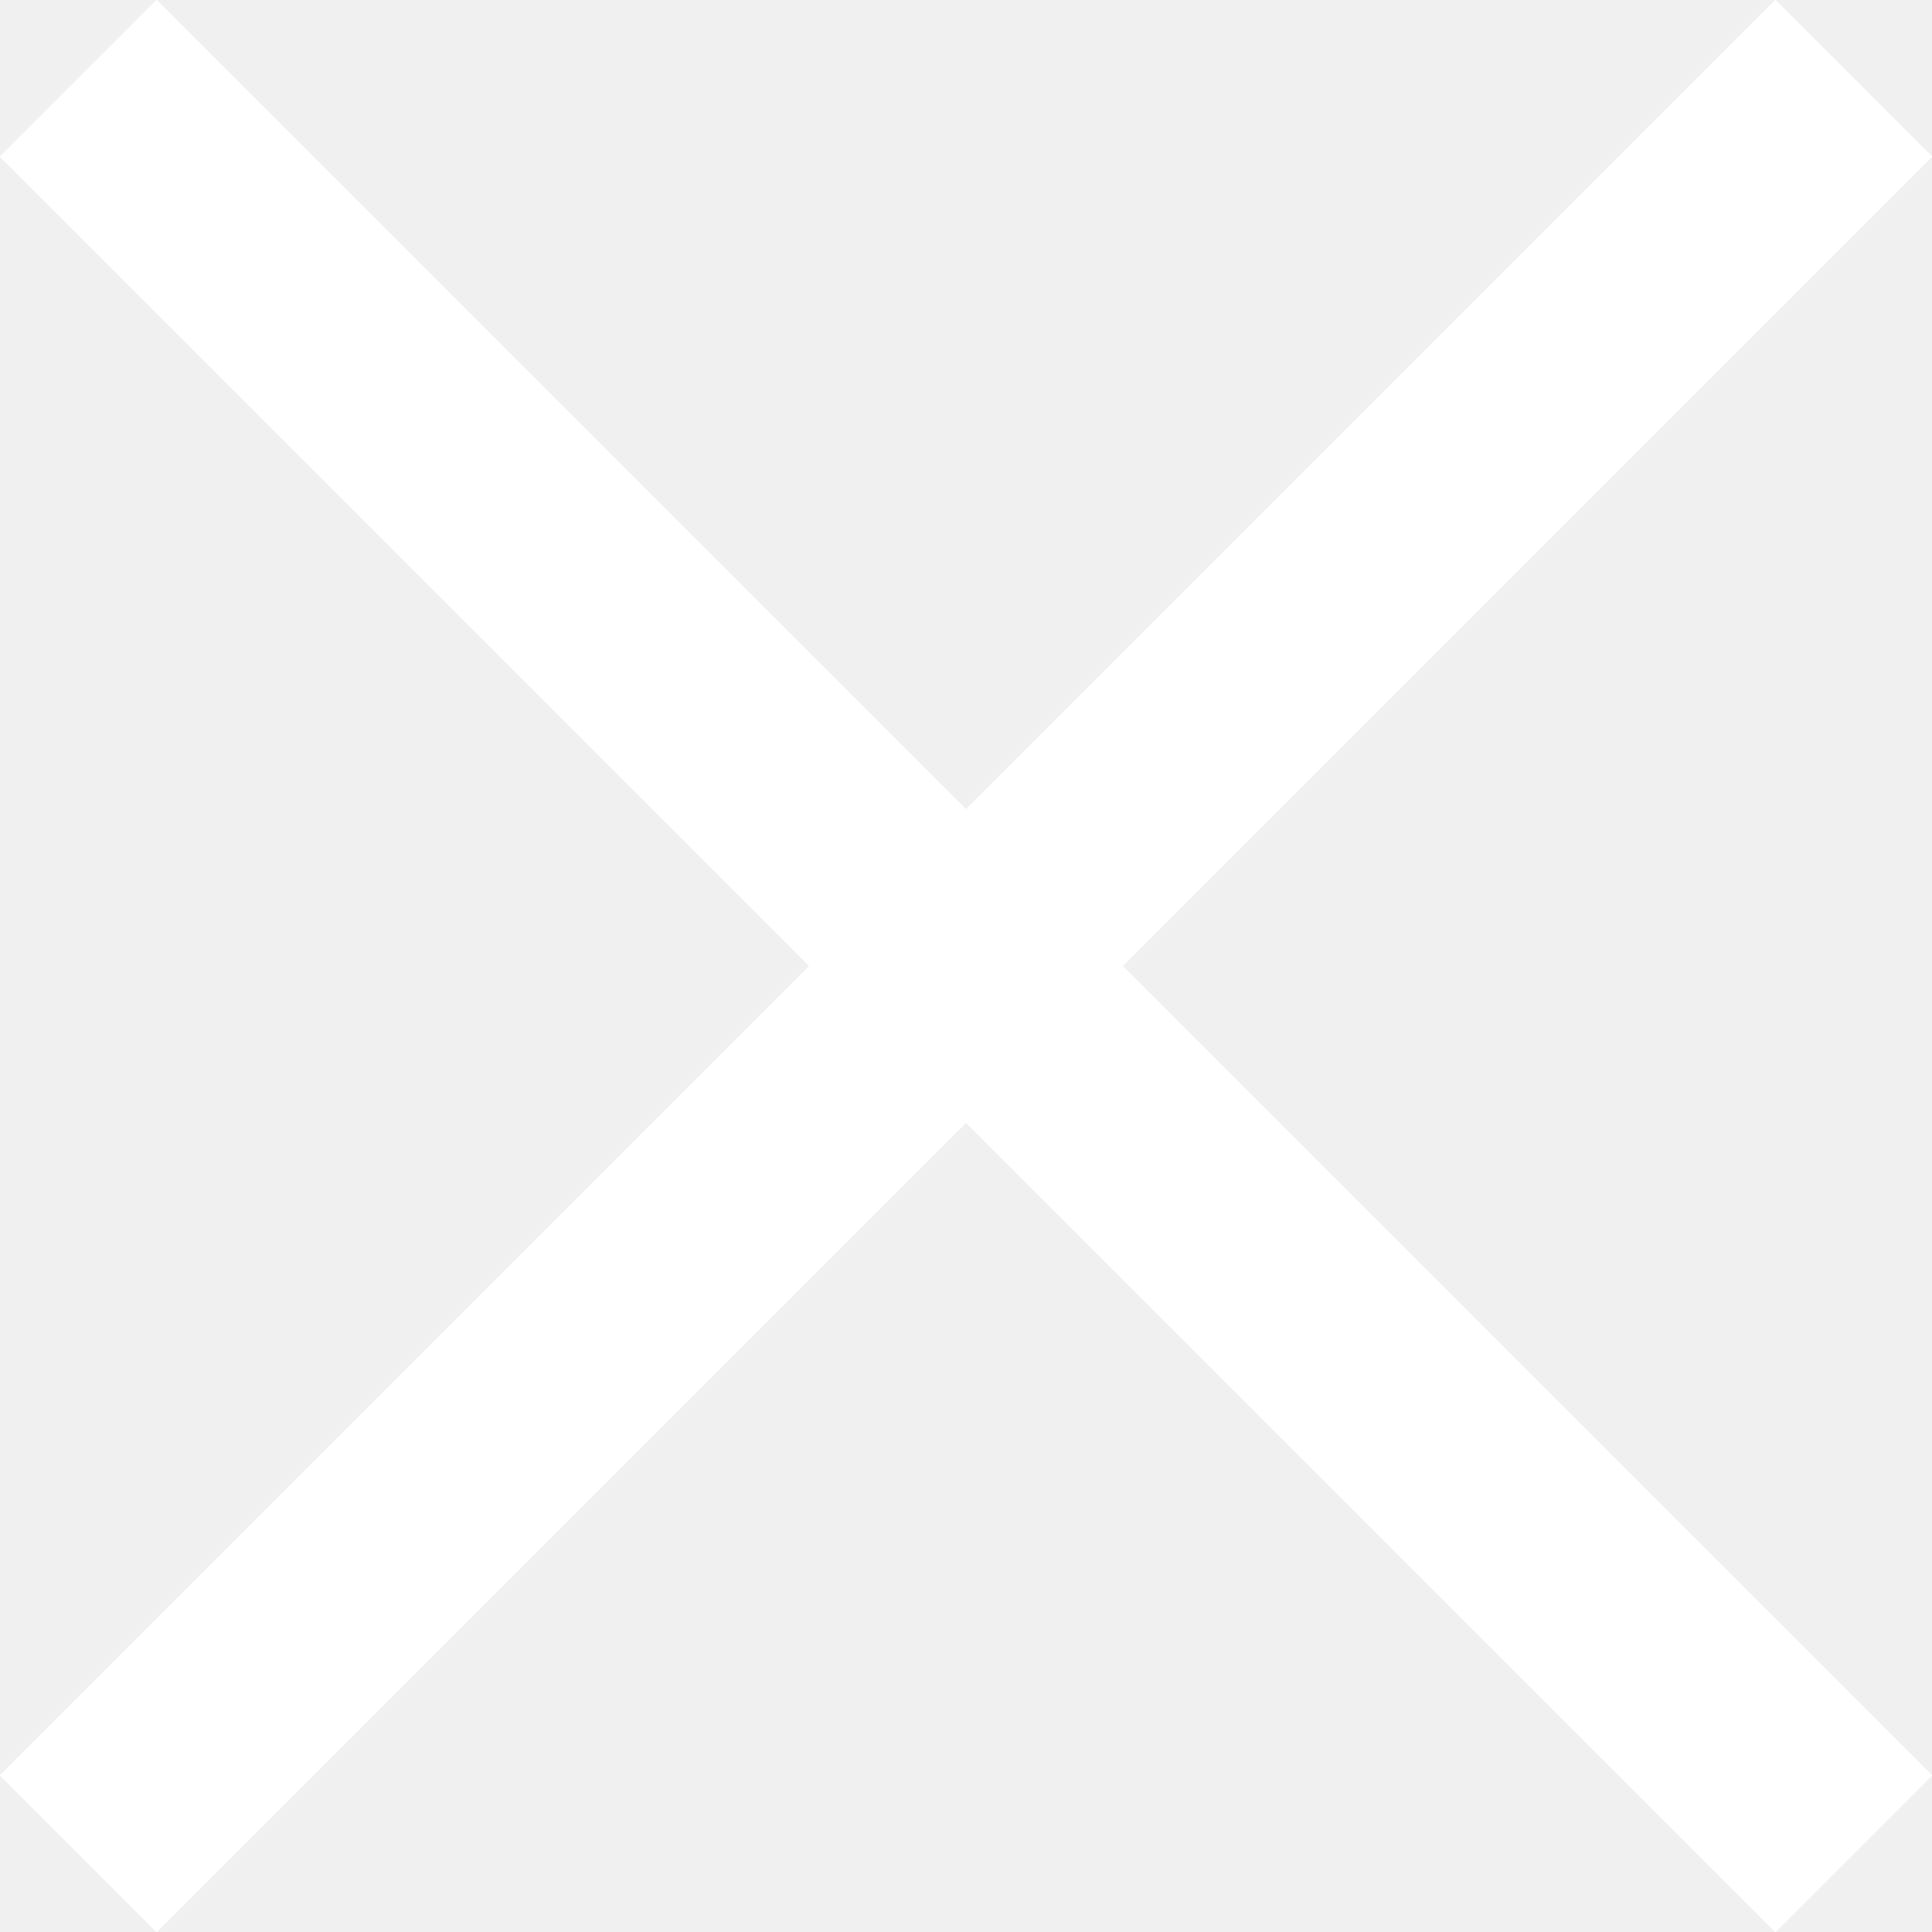
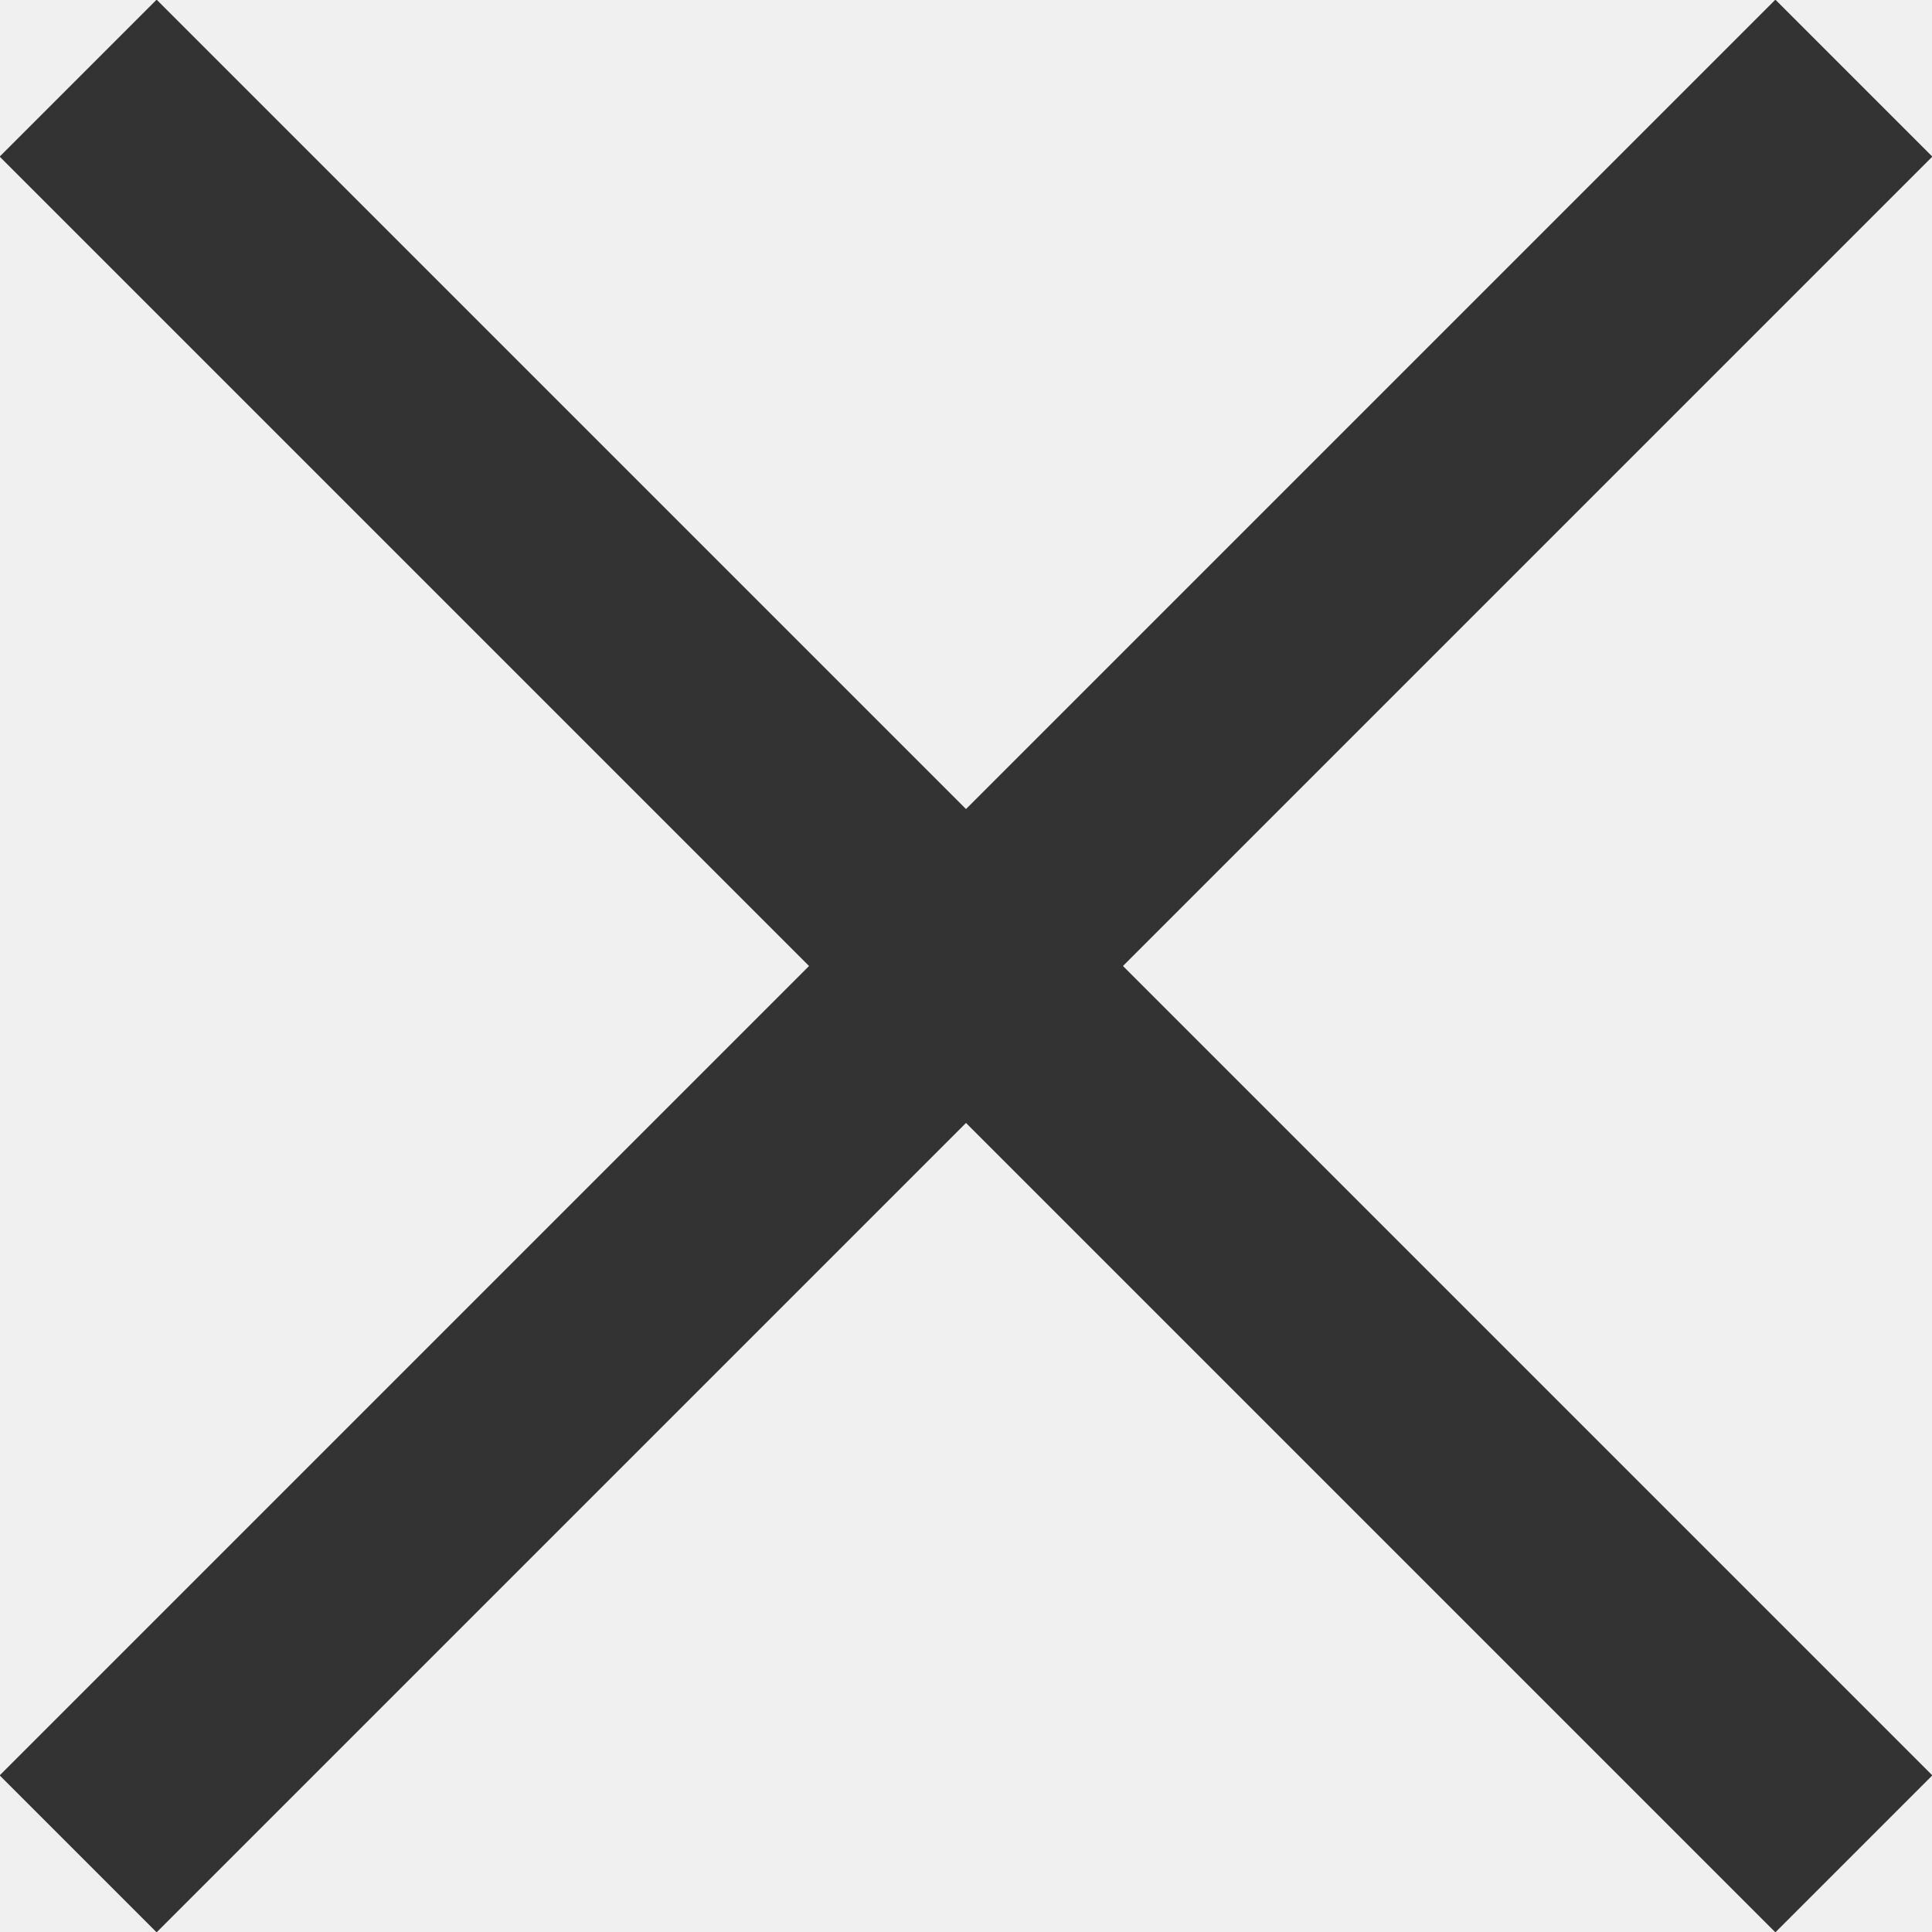
<svg xmlns="http://www.w3.org/2000/svg" id="图层_1" data-name="图层 1" width="10.88" height="10.88" viewBox="0 0 10.88 10.88">
  <defs>
    <style>
      .cls-1 {
        fill: none;
-         stroke: white;
+         stroke: #333333;
        stroke-miterlimit: 10;
        stroke-width: 1.25px;
      }
    </style>
  </defs>
  <line class="cls-1" x1="0.44" y1="0.44" x2="10.44" y2="10.44" />
  <line class="cls-1" x1="0.44" y1="10.44" x2="10.44" y2="0.44" />
</svg>
